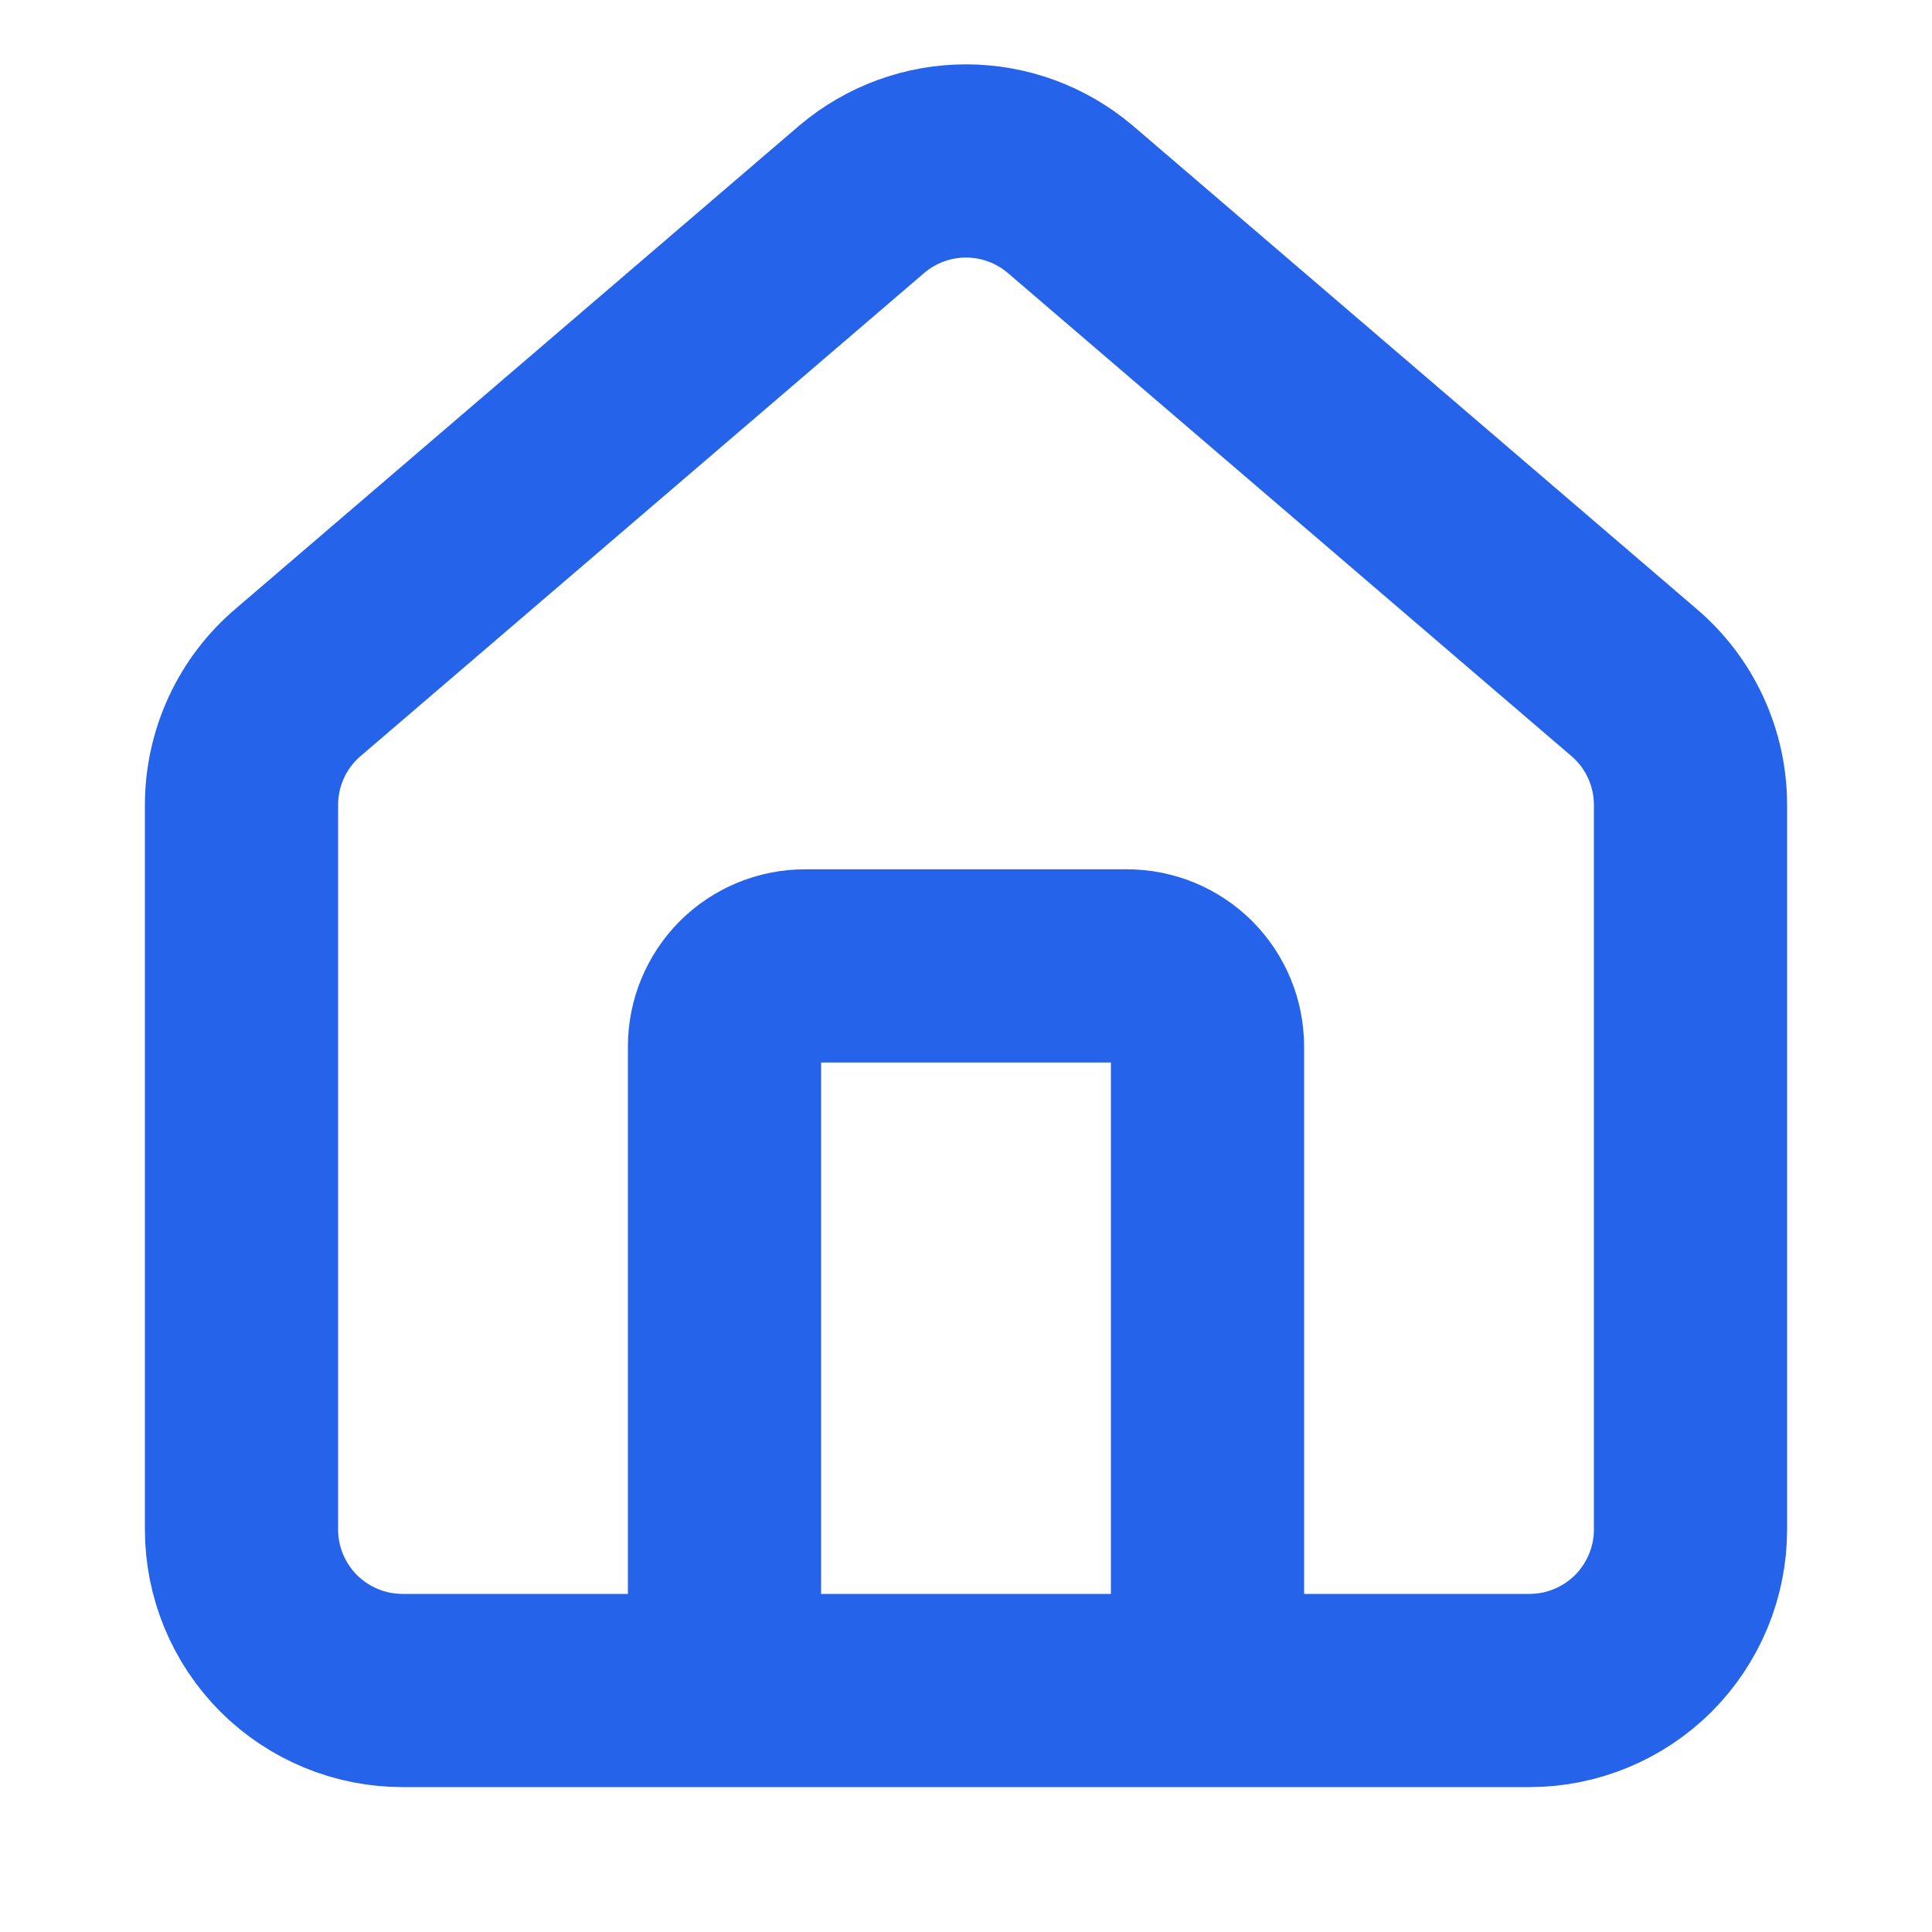
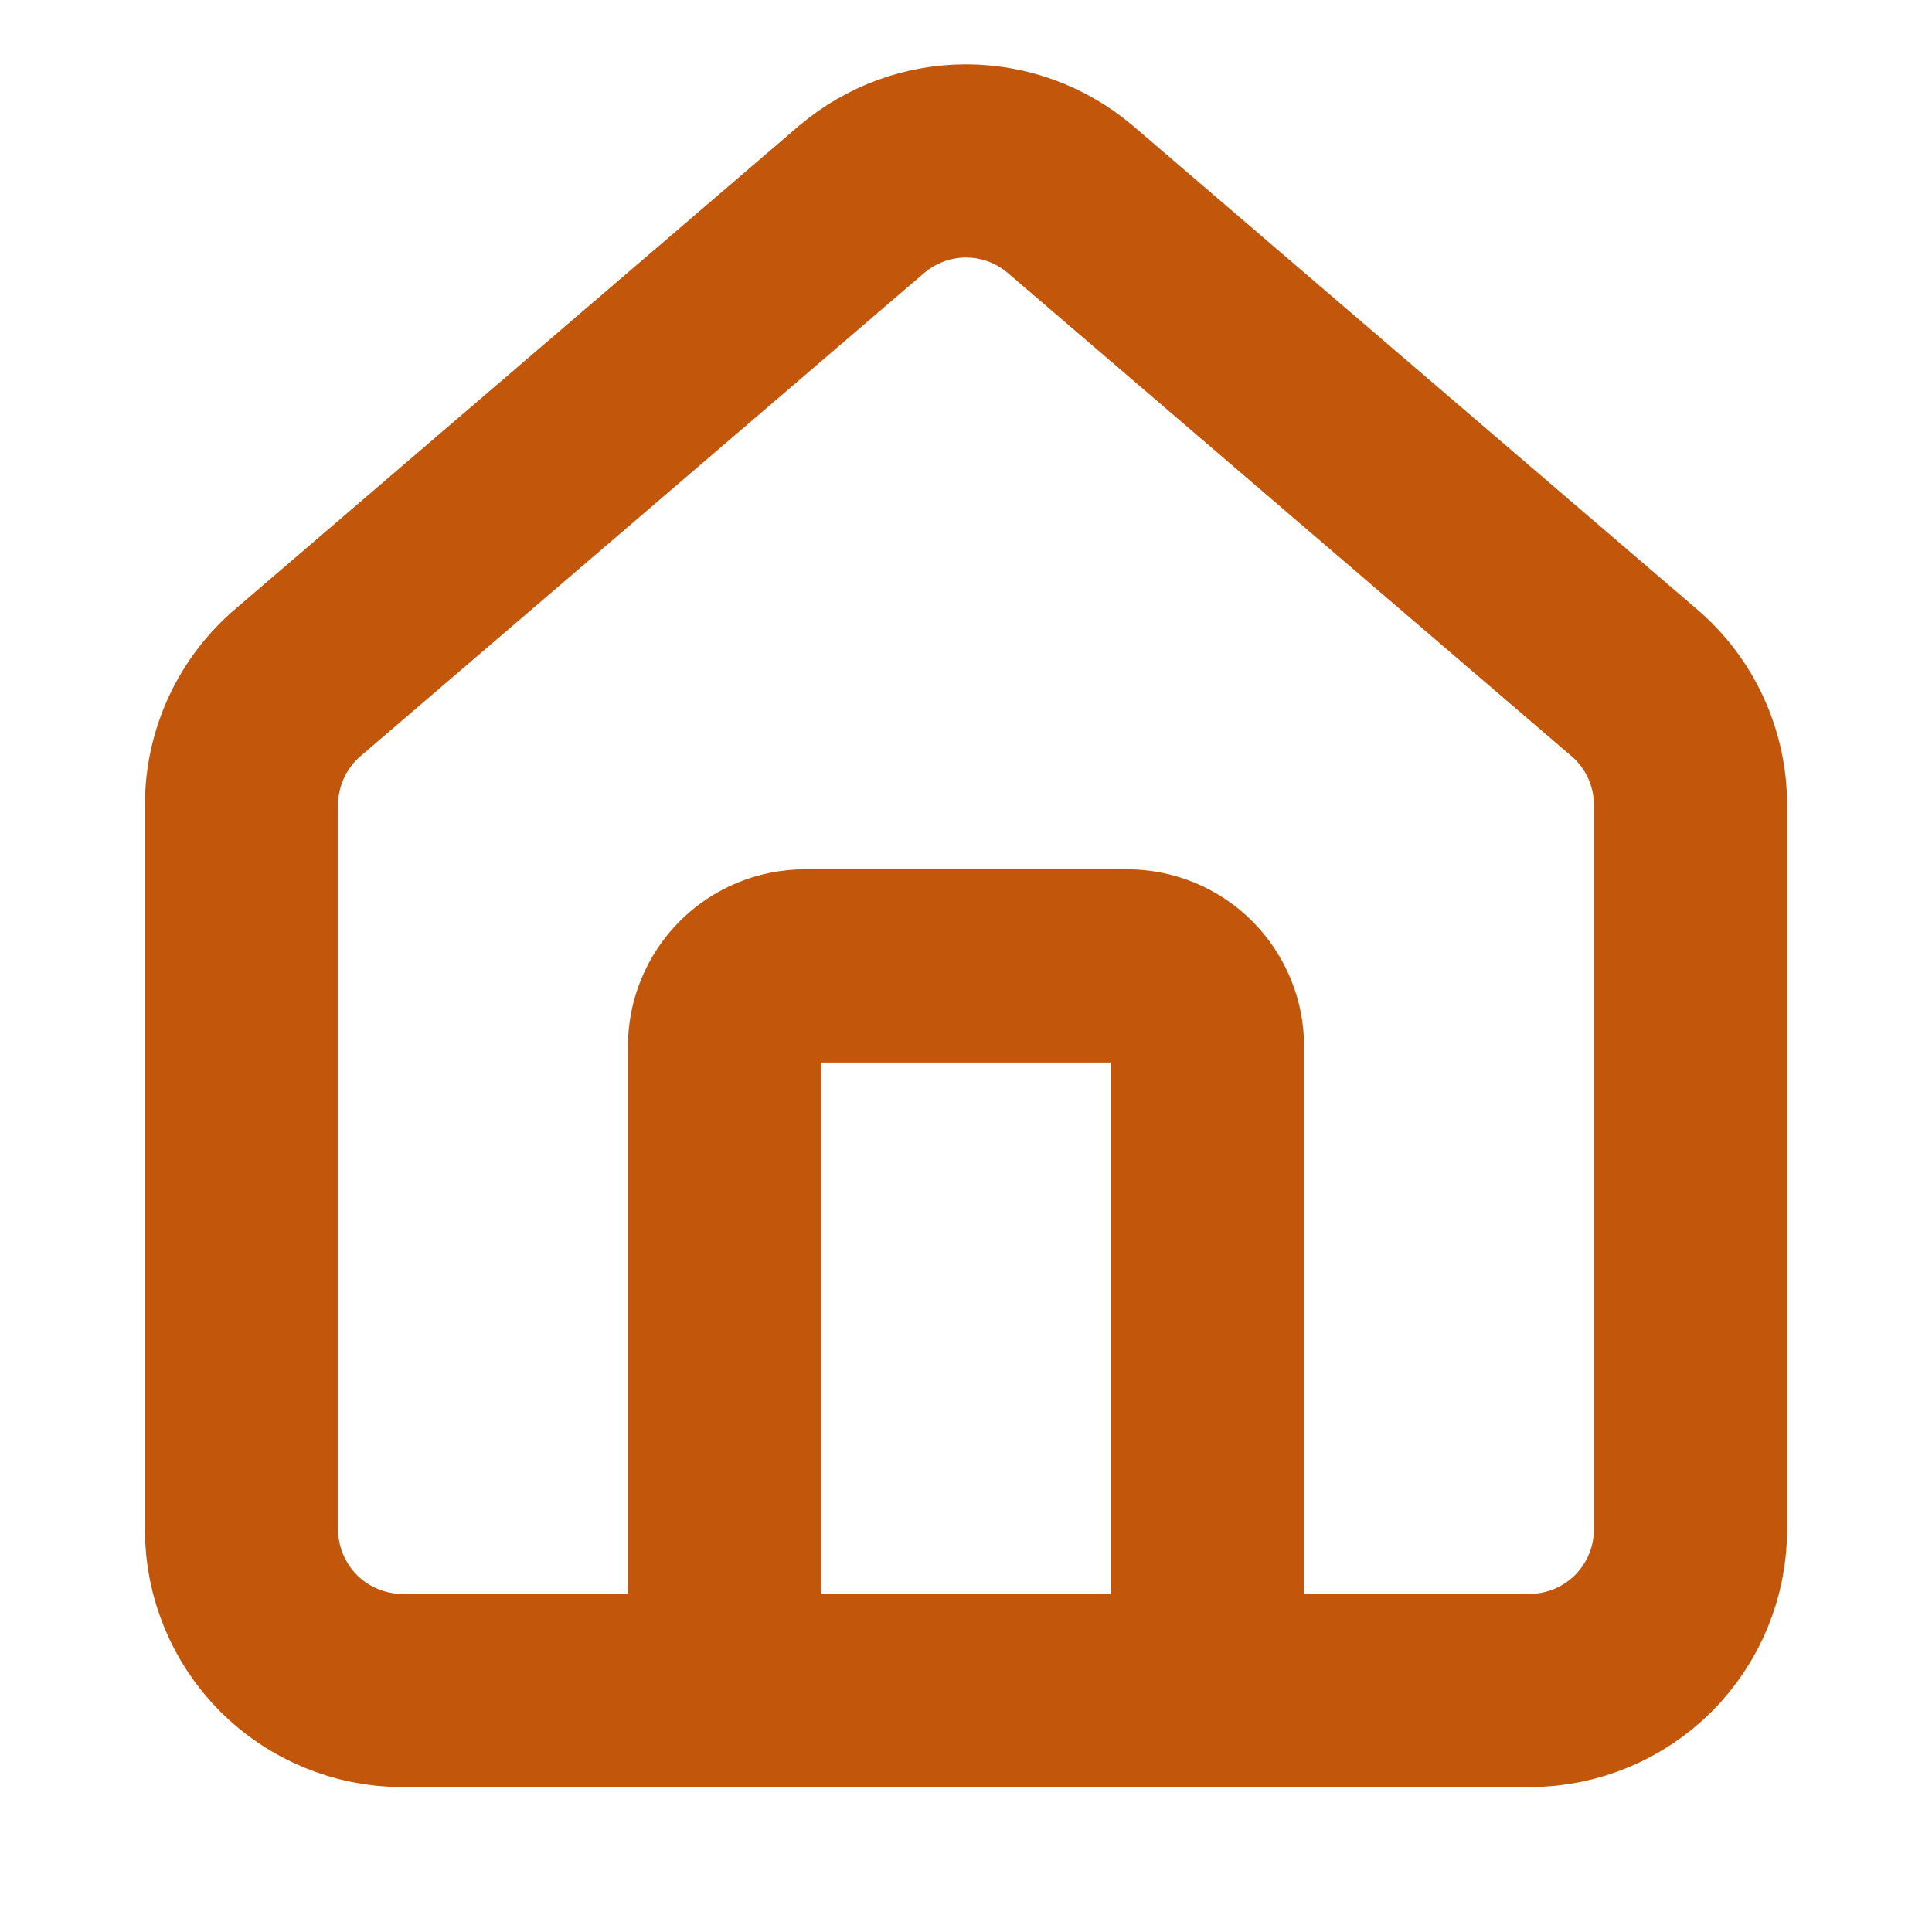
<svg xmlns="http://www.w3.org/2000/svg" width="20" height="20" viewBox="0 0 20 20" fill="none">
-   <path d="M12.5 17.499V10.833C12.5 10.612 12.412 10.4 12.256 10.243C12.1 10.087 11.888 9.999 11.667 9.999H8.333C8.112 9.999 7.9 10.087 7.744 10.243C7.588 10.4 7.5 10.612 7.5 10.833V17.499M2.5 8.333C2.5 8.091 2.553 7.851 2.655 7.631C2.757 7.411 2.906 7.216 3.091 7.06L8.924 2.06C9.225 1.806 9.606 1.666 10 1.666C10.394 1.666 10.775 1.806 11.076 2.06L16.909 7.06C17.094 7.216 17.243 7.411 17.345 7.631C17.447 7.851 17.5 8.091 17.5 8.333V15.833C17.5 16.275 17.324 16.699 17.012 17.012C16.699 17.324 16.275 17.5 15.833 17.5H4.167C3.725 17.5 3.301 17.324 2.988 17.012C2.676 16.699 2.5 16.275 2.5 15.833V8.333Z" stroke="#2563EB" stroke-width="2" stroke-linecap="round" />
+   <path d="M12.5 17.499V10.833C12.5 10.612 12.412 10.4 12.256 10.243C12.1 10.087 11.888 9.999 11.667 9.999H8.333C8.112 9.999 7.9 10.087 7.744 10.243C7.588 10.4 7.5 10.612 7.5 10.833V17.499M2.5 8.333C2.5 8.091 2.553 7.851 2.655 7.631C2.757 7.411 2.906 7.216 3.091 7.06L8.924 2.06C9.225 1.806 9.606 1.666 10 1.666C10.394 1.666 10.775 1.806 11.076 2.06L16.909 7.06C17.094 7.216 17.243 7.411 17.345 7.631C17.447 7.851 17.5 8.091 17.5 8.333V15.833C17.5 16.275 17.324 16.699 17.012 17.012C16.699 17.324 16.275 17.5 15.833 17.5H4.167C3.725 17.5 3.301 17.324 2.988 17.012C2.676 16.699 2.5 16.275 2.5 15.833V8.333Z" stroke="#c2570c" stroke-width="2" stroke-linecap="round" />
</svg>
